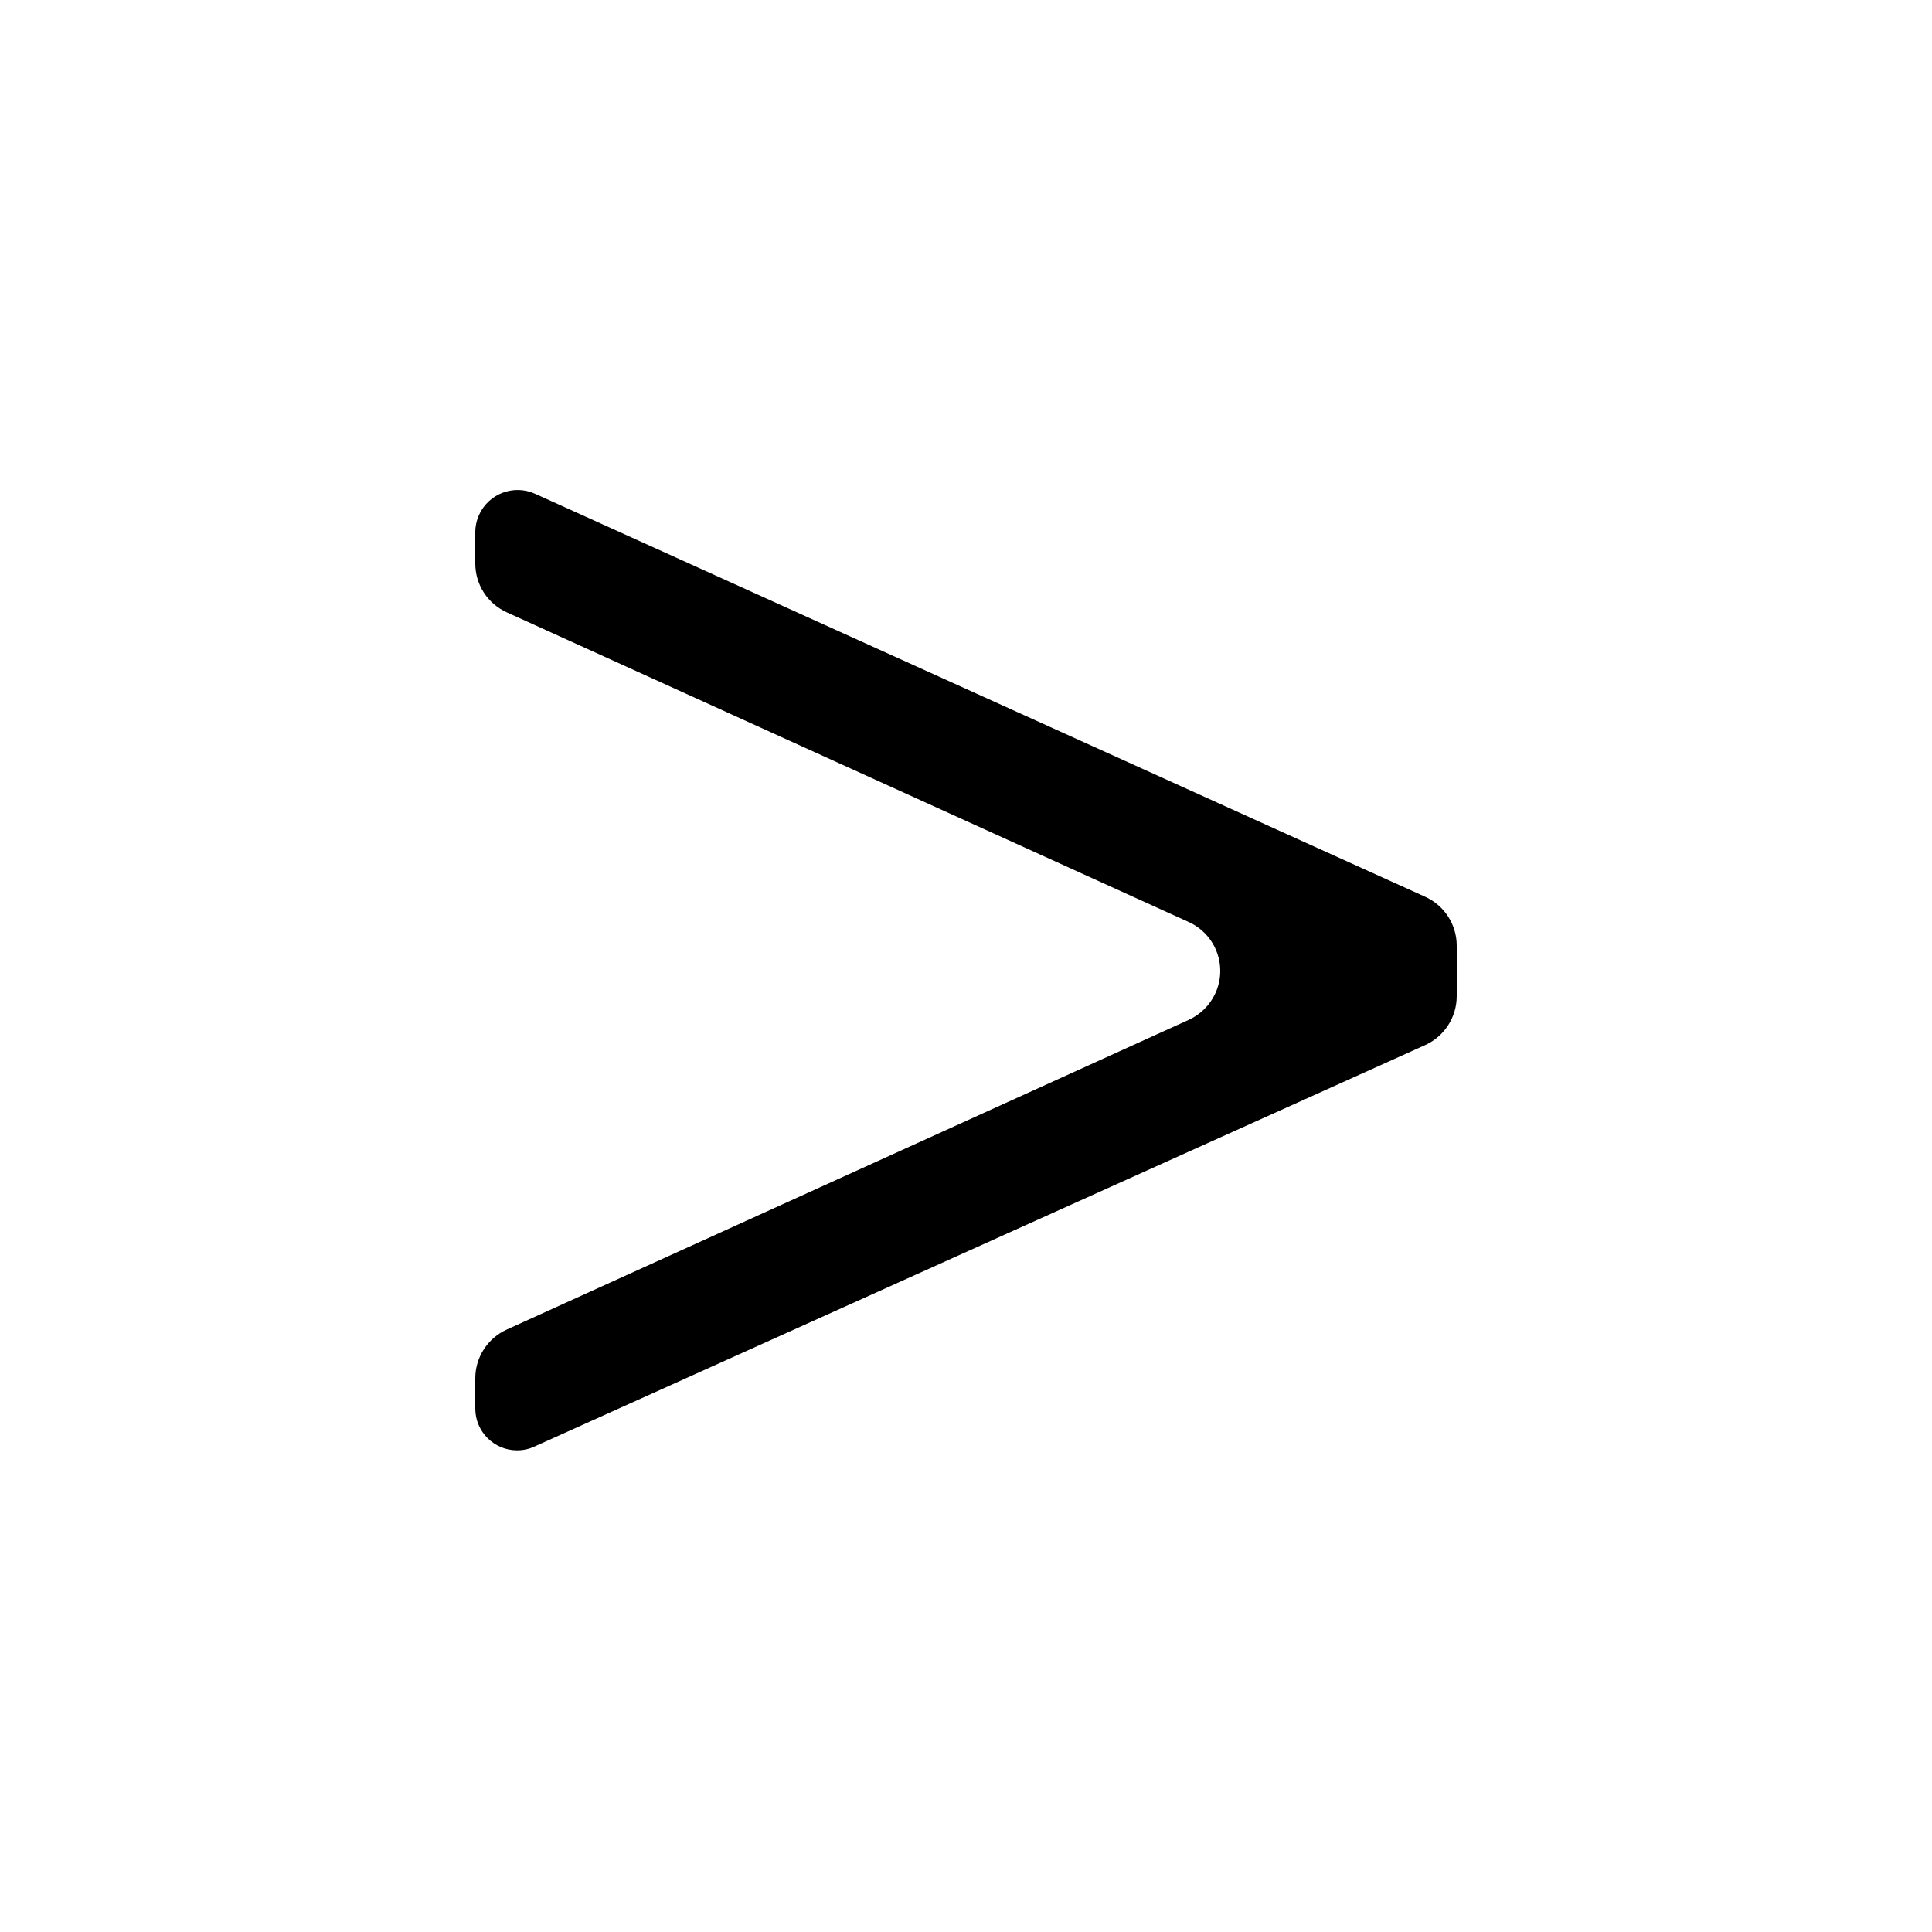
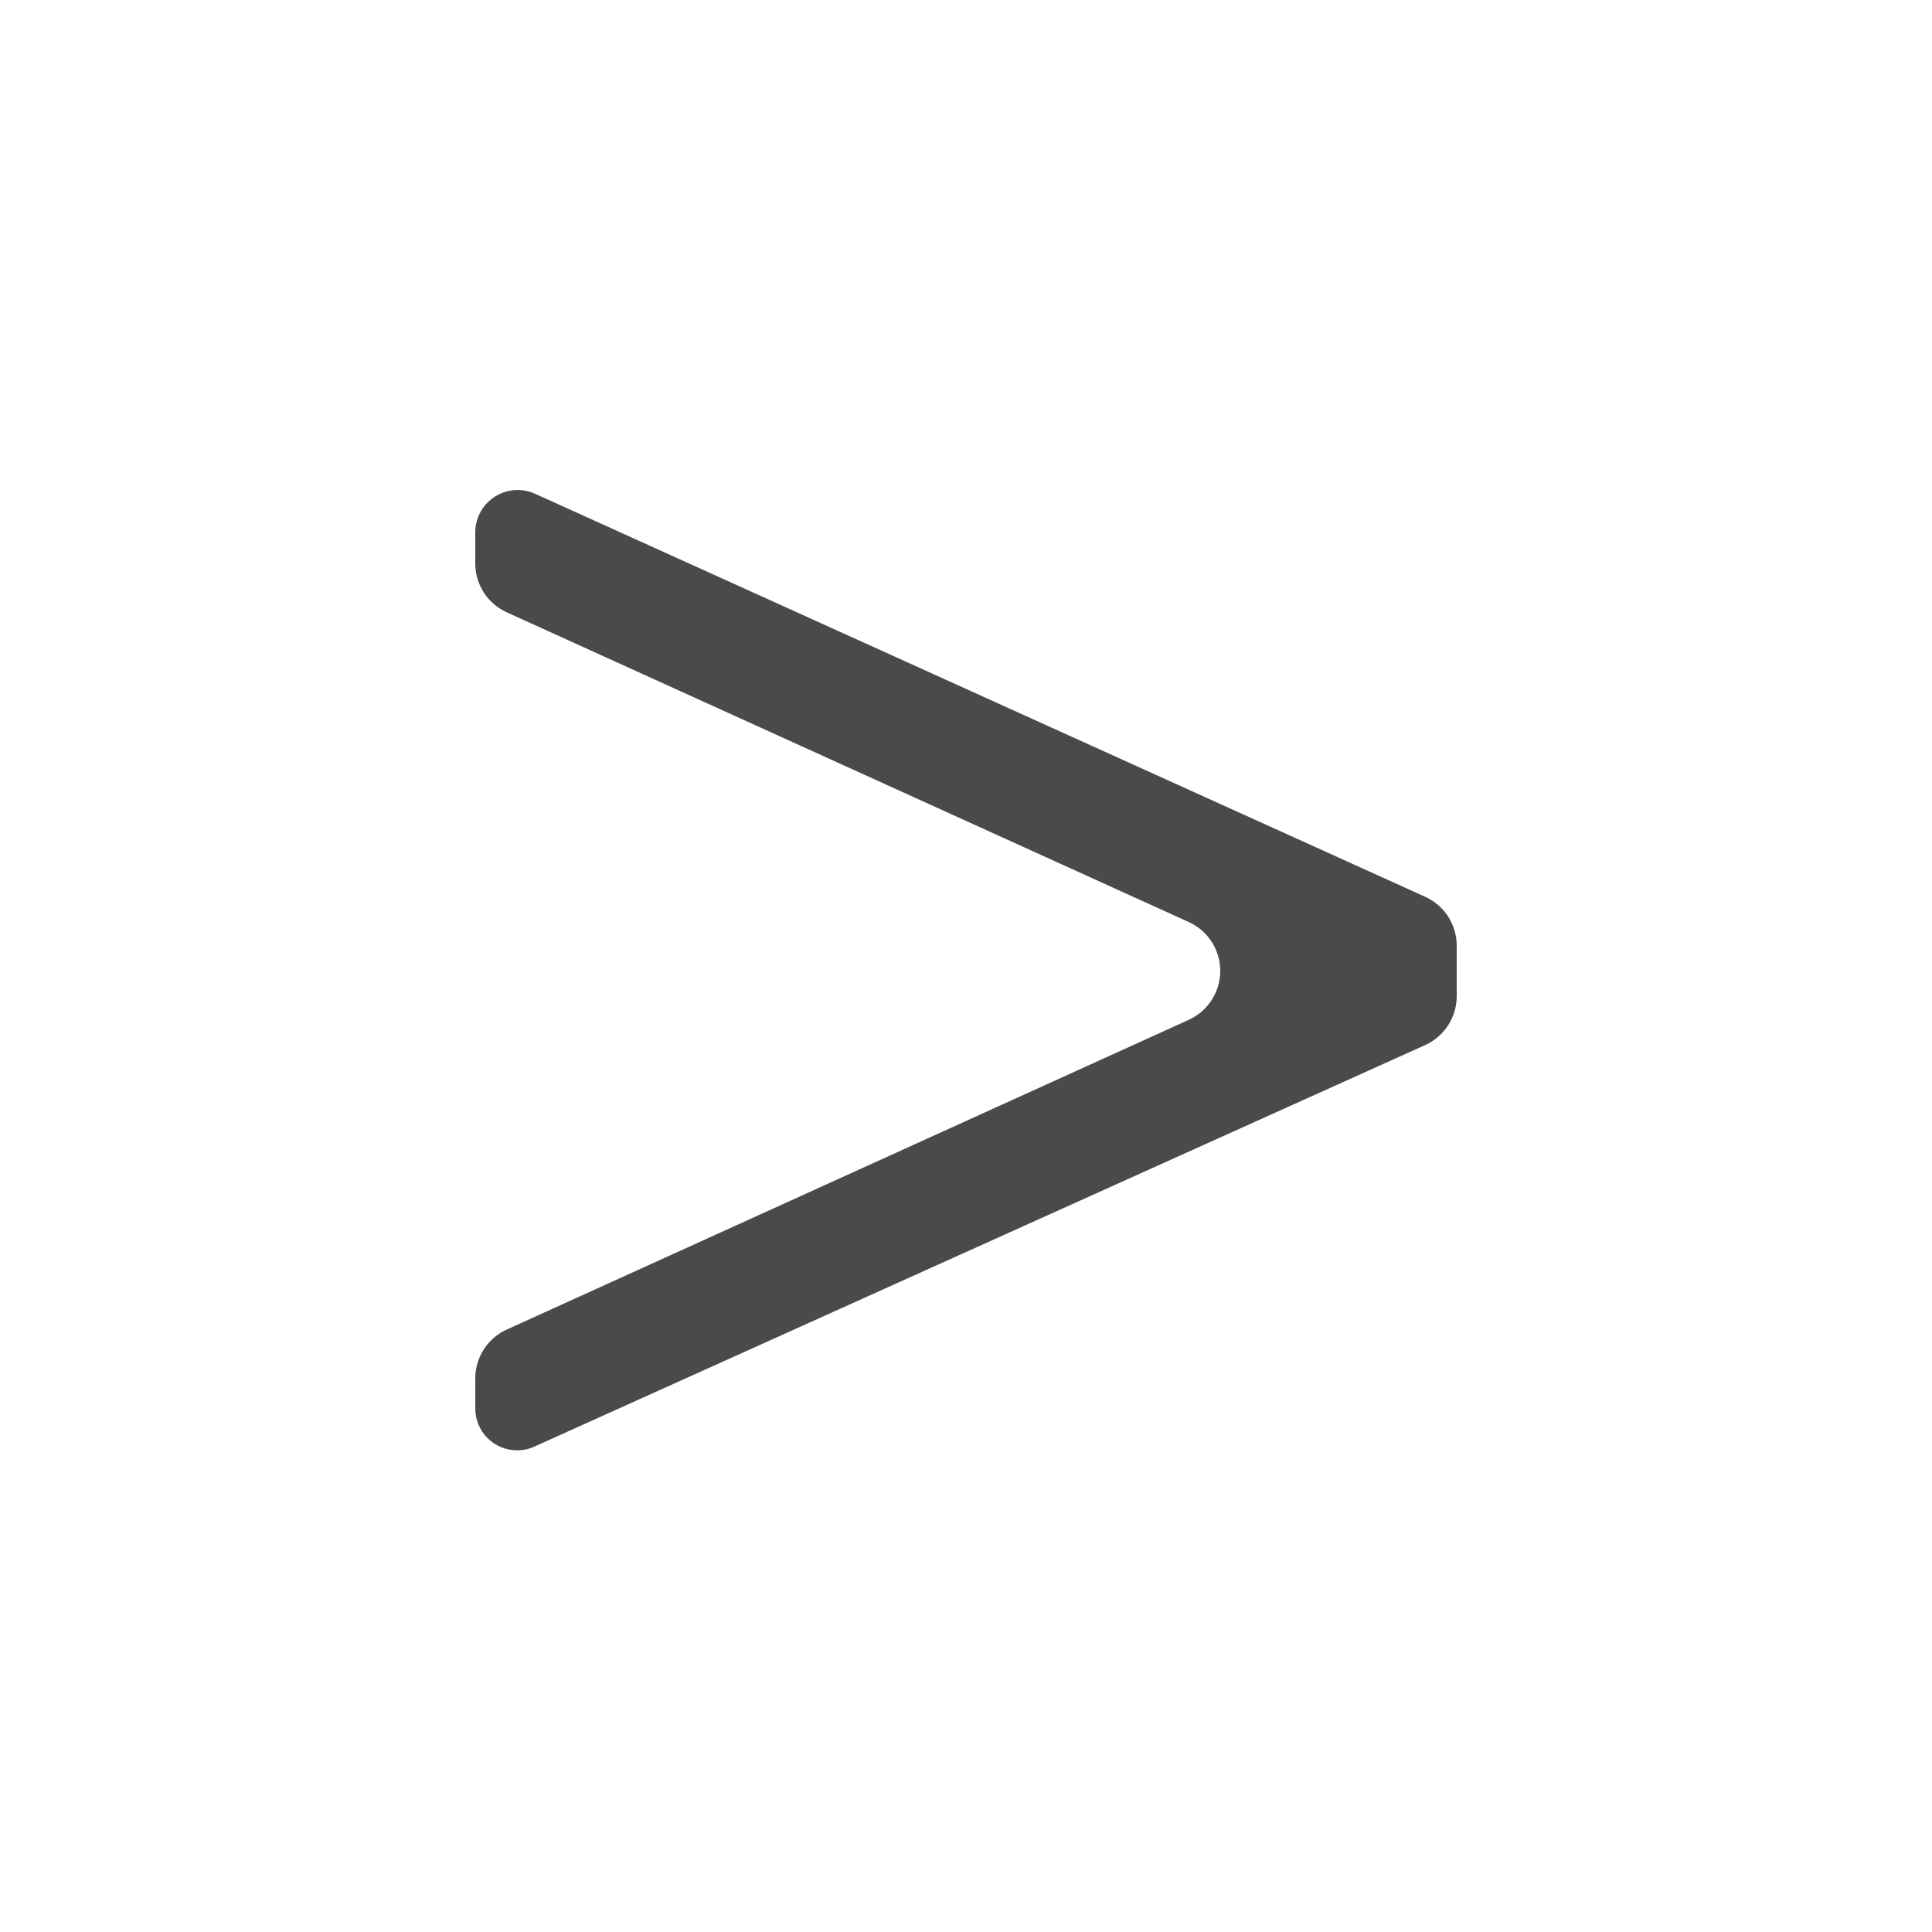
<svg xmlns="http://www.w3.org/2000/svg" version="1.1" viewBox="0 0 36 36" width="36" height="36">
  <defs />
  <g id="next" stroke="none" fill="none" stroke-dasharray="none" stroke-opacity="1" fill-opacity="1">
    <g id="next_Layer_1">
      <g id="Graphic_3">
-         <path d="M 8.856 25.684 L 8.856 26.246 C 8.856 26.676 9.205 27.025 9.635 27.025 C 9.746 27.025 9.855 27.002 9.955 26.956 L 26.555 19.474 C 26.913 19.312 27.144 18.955 27.144 18.562 L 27.144 17.621 C 27.144 17.228 26.914 16.872 26.556 16.71 L 9.971 9.201 C 9.574 9.021 9.106 9.197 8.926 9.594 C 8.88 9.697 8.856 9.808 8.856 9.92 L 8.856 10.5 C 8.856 10.892 9.085 11.248 9.443 11.41 L 22.151 17.181 C 22.654 17.41 22.876 18.003 22.648 18.505 C 22.548 18.726 22.371 18.902 22.151 19.003 L 9.443 24.774 C 9.085 24.936 8.856 25.292 8.856 25.684 Z" fill="black" />
+         <path d="M 8.856 25.684 L 8.856 26.246 C 8.856 26.676 9.205 27.025 9.635 27.025 C 9.746 27.025 9.855 27.002 9.955 26.956 L 26.555 19.474 C 26.913 19.312 27.144 18.955 27.144 18.562 L 27.144 17.621 C 27.144 17.228 26.914 16.872 26.556 16.71 L 9.971 9.201 C 9.574 9.021 9.106 9.197 8.926 9.594 C 8.88 9.697 8.856 9.808 8.856 9.92 L 8.856 10.5 C 8.856 10.892 9.085 11.248 9.443 11.41 L 22.151 17.181 C 22.654 17.41 22.876 18.003 22.648 18.505 C 22.548 18.726 22.371 18.902 22.151 19.003 L 9.443 24.774 C 9.085 24.936 8.856 25.292 8.856 25.684 Z" fill="black" fill-opacity=".709" />
      </g>
    </g>
  </g>
</svg>
